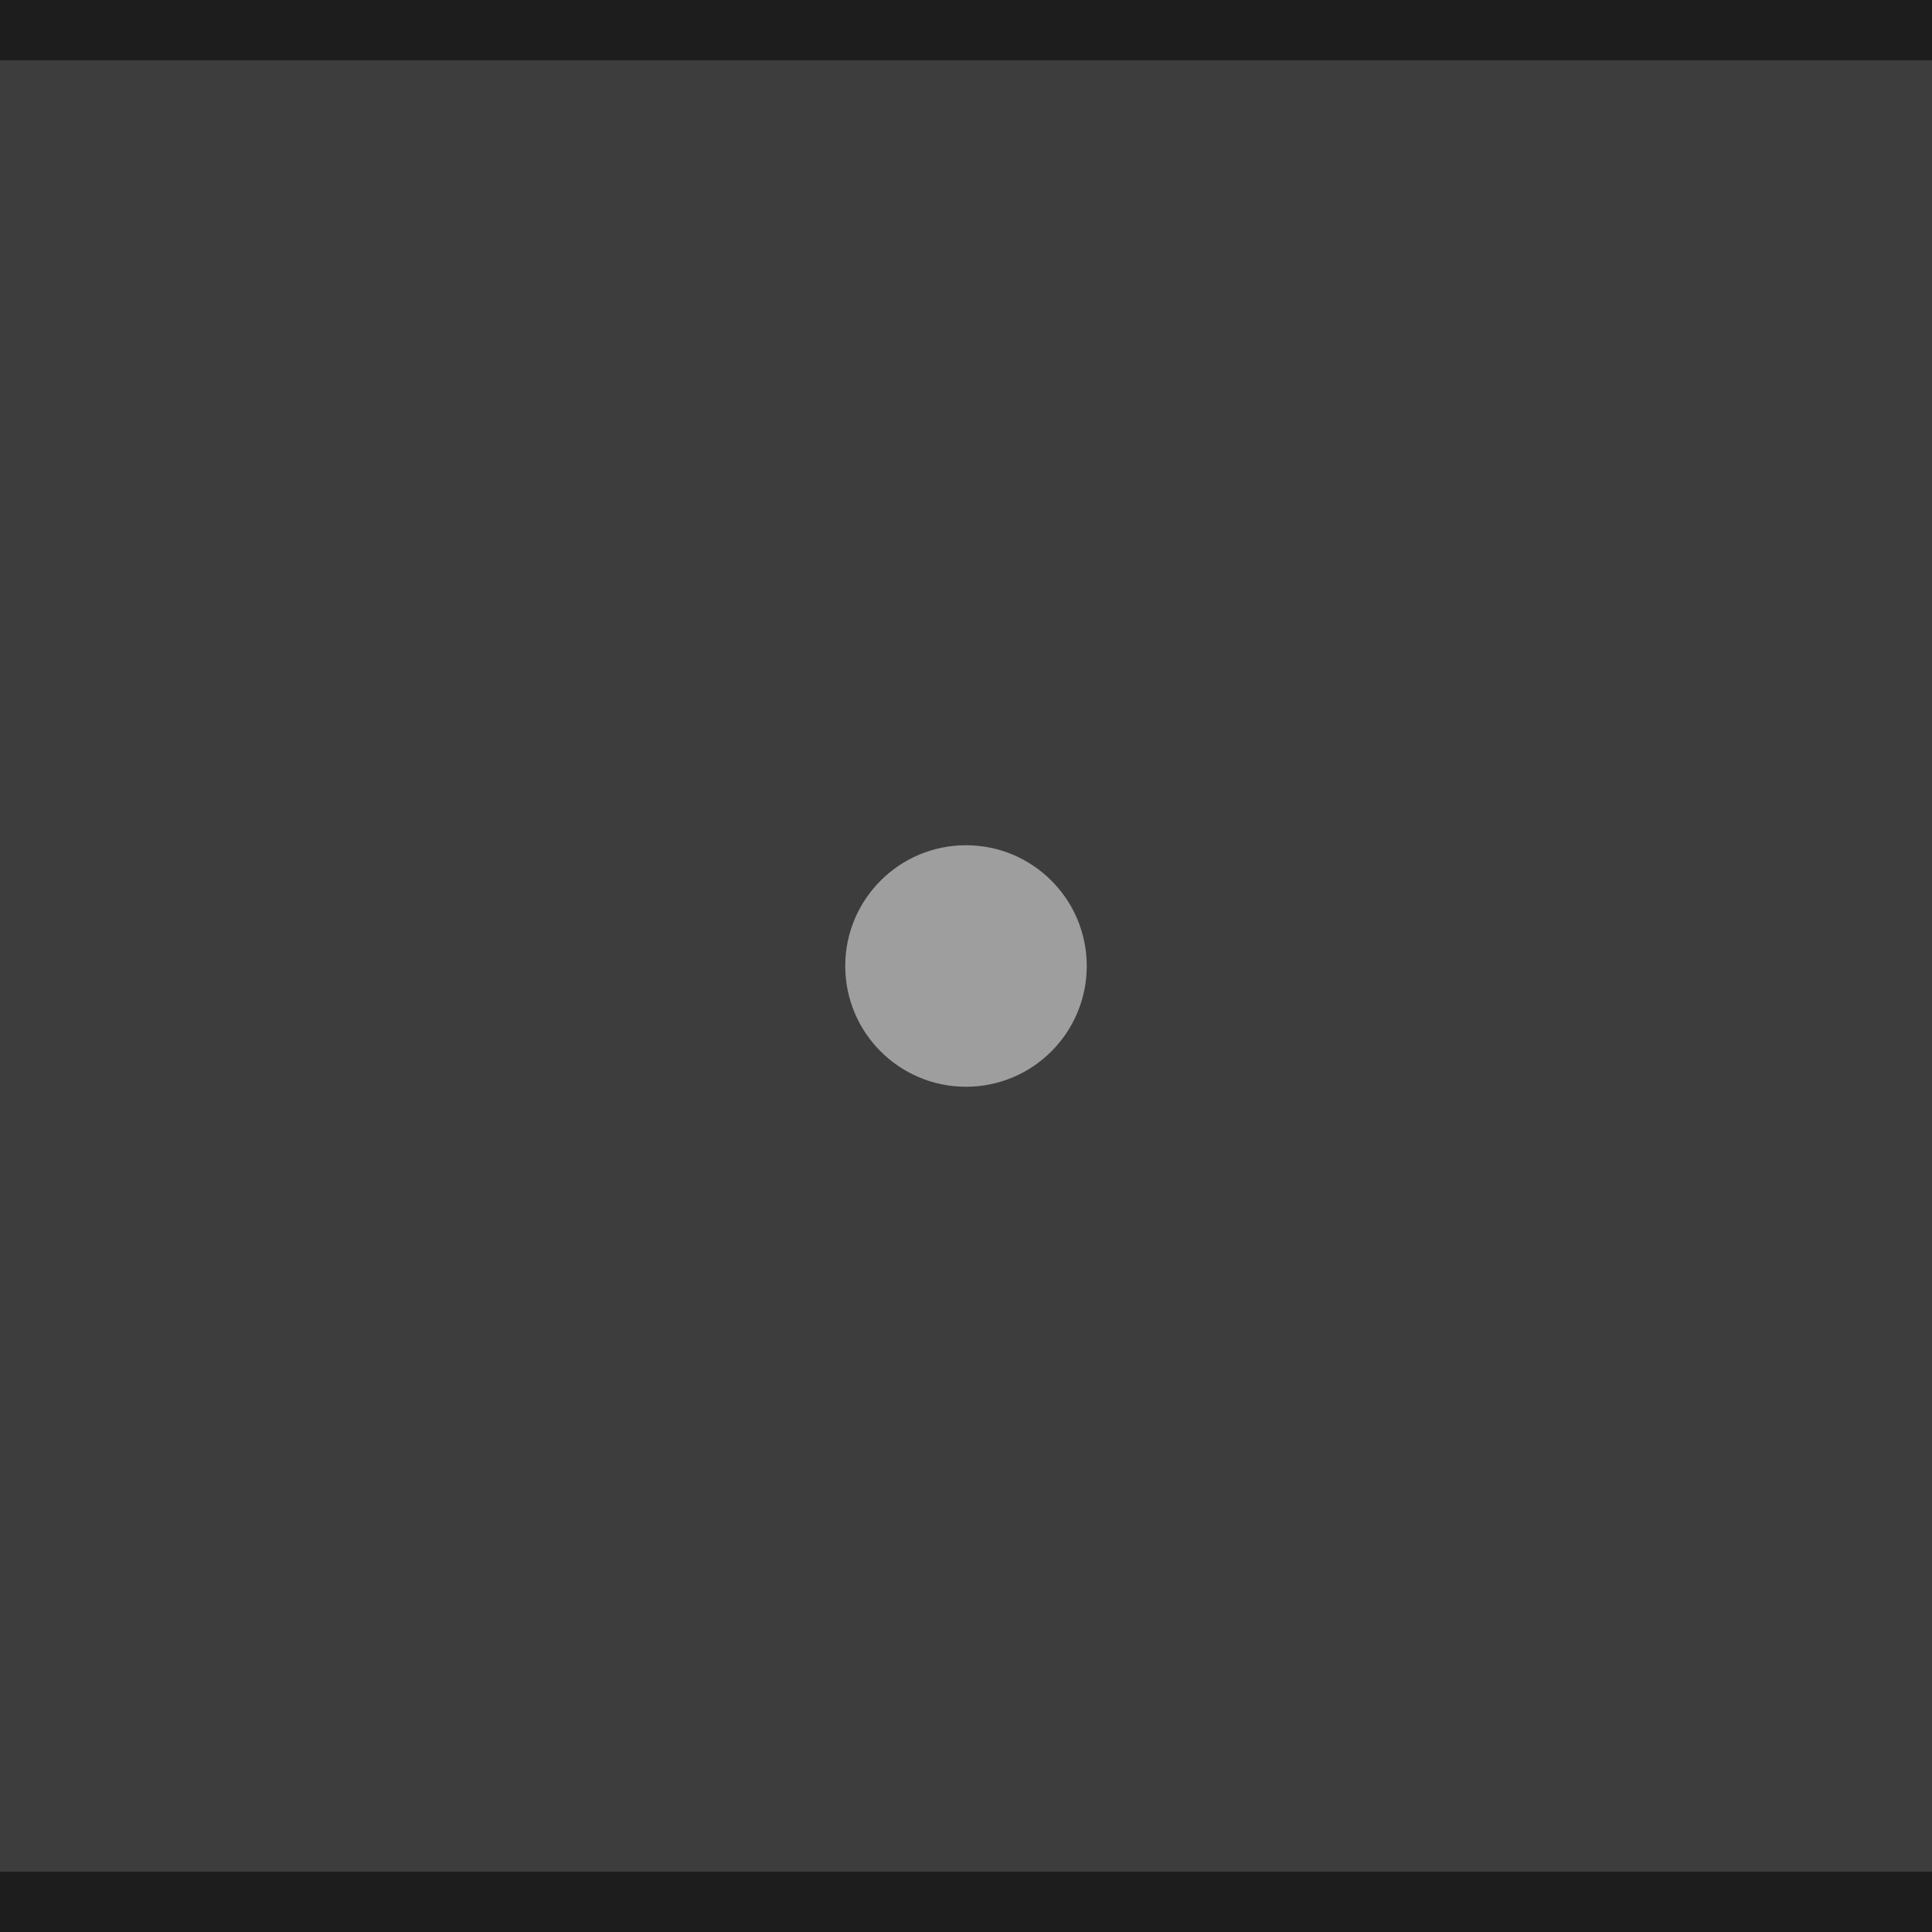
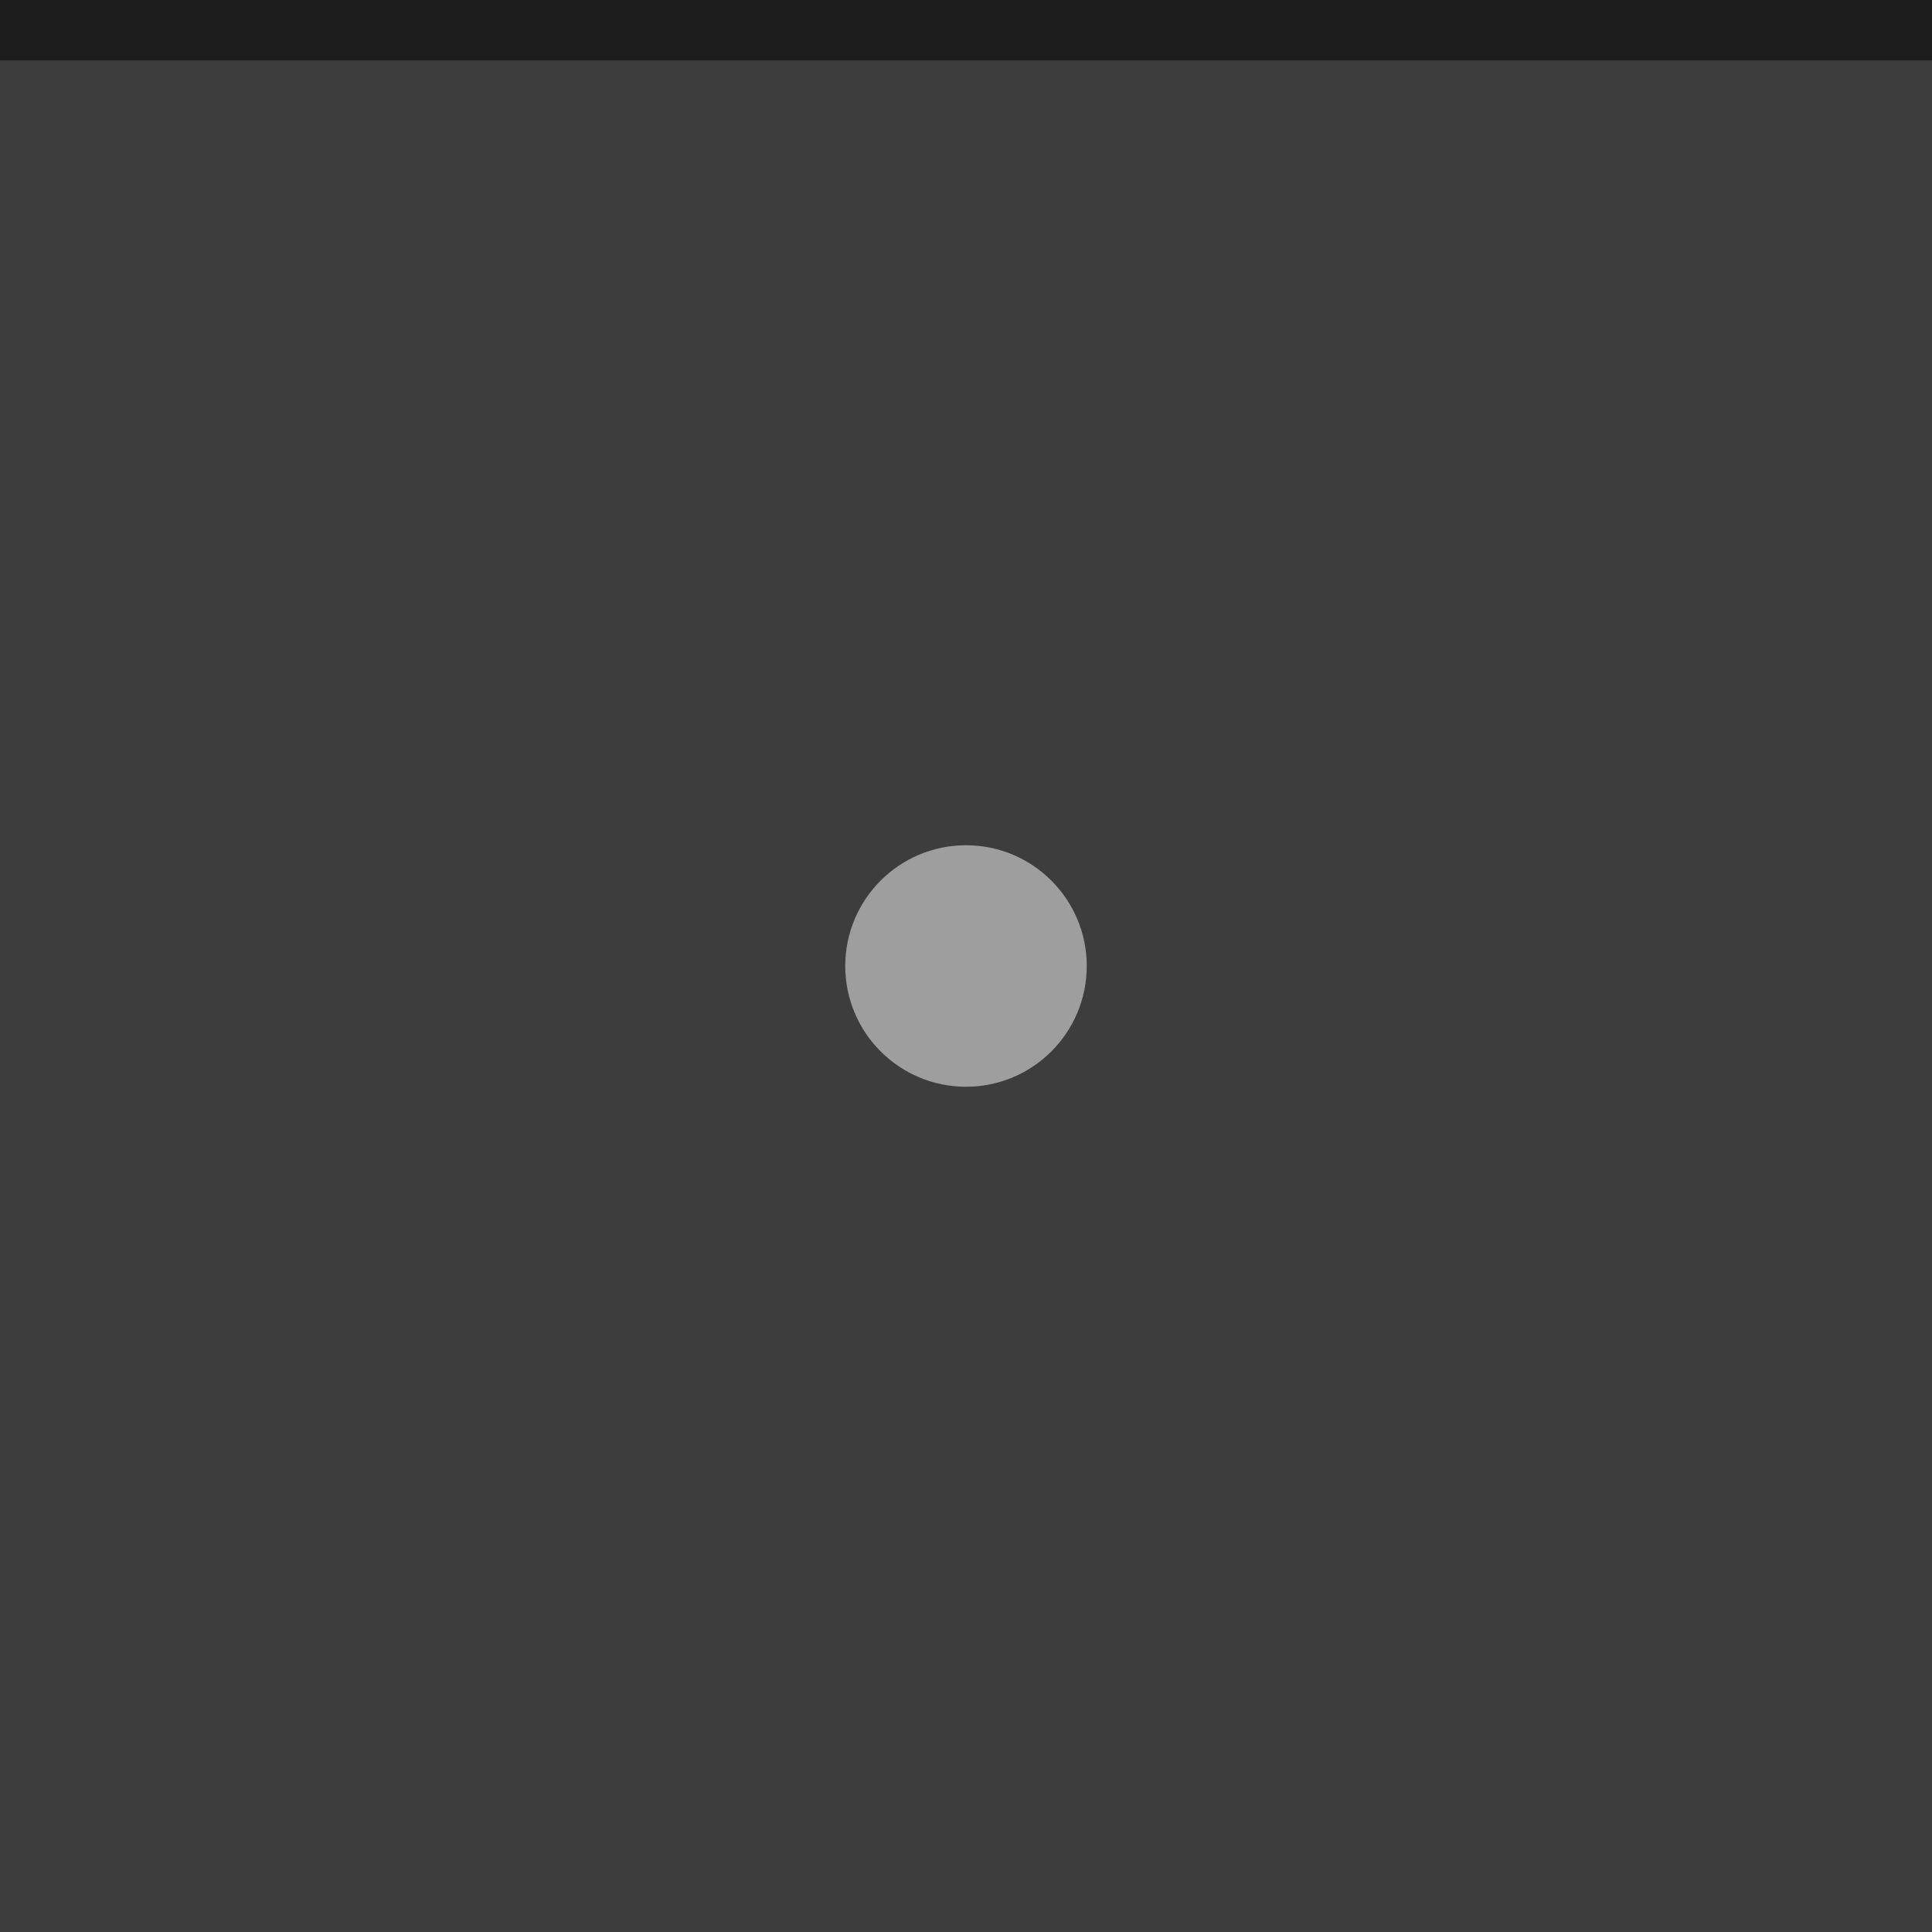
<svg xmlns="http://www.w3.org/2000/svg" id="svg12" version="1.1" viewBox="0 0 32 32" height="32" width="32">
  <defs id="defs16" />
  <rect style="fill:#3d3d3d;fill-opacity:1" id="rect2" fill="#E0E0E0" height="32" width="32" />
  <rect style="fill:#1d1d1d;fill-opacity:1" id="rect4" fill-opacity="0.4" fill="#FFFFFF" height="1" width="32" />
  <g id="g10" opacity="0.6" fill="#000000" style="fill:#ffffff;fill-opacity:1;opacity:0.5">
    <circle id="circle6" opacity="0" r="12" cy="16" cx="16" style="fill:#ffffff;fill-opacity:1" />
    <circle id="circle8" r="2" cy="16" cx="16" style="fill:#ffffff;fill-opacity:1" />
  </g>
-   <rect y="31" x="0" width="32" height="1" fill="#FFFFFF" fill-opacity="0.4" id="rect112" style="fill:#1d1d1d;fill-opacity:1" />
</svg>
